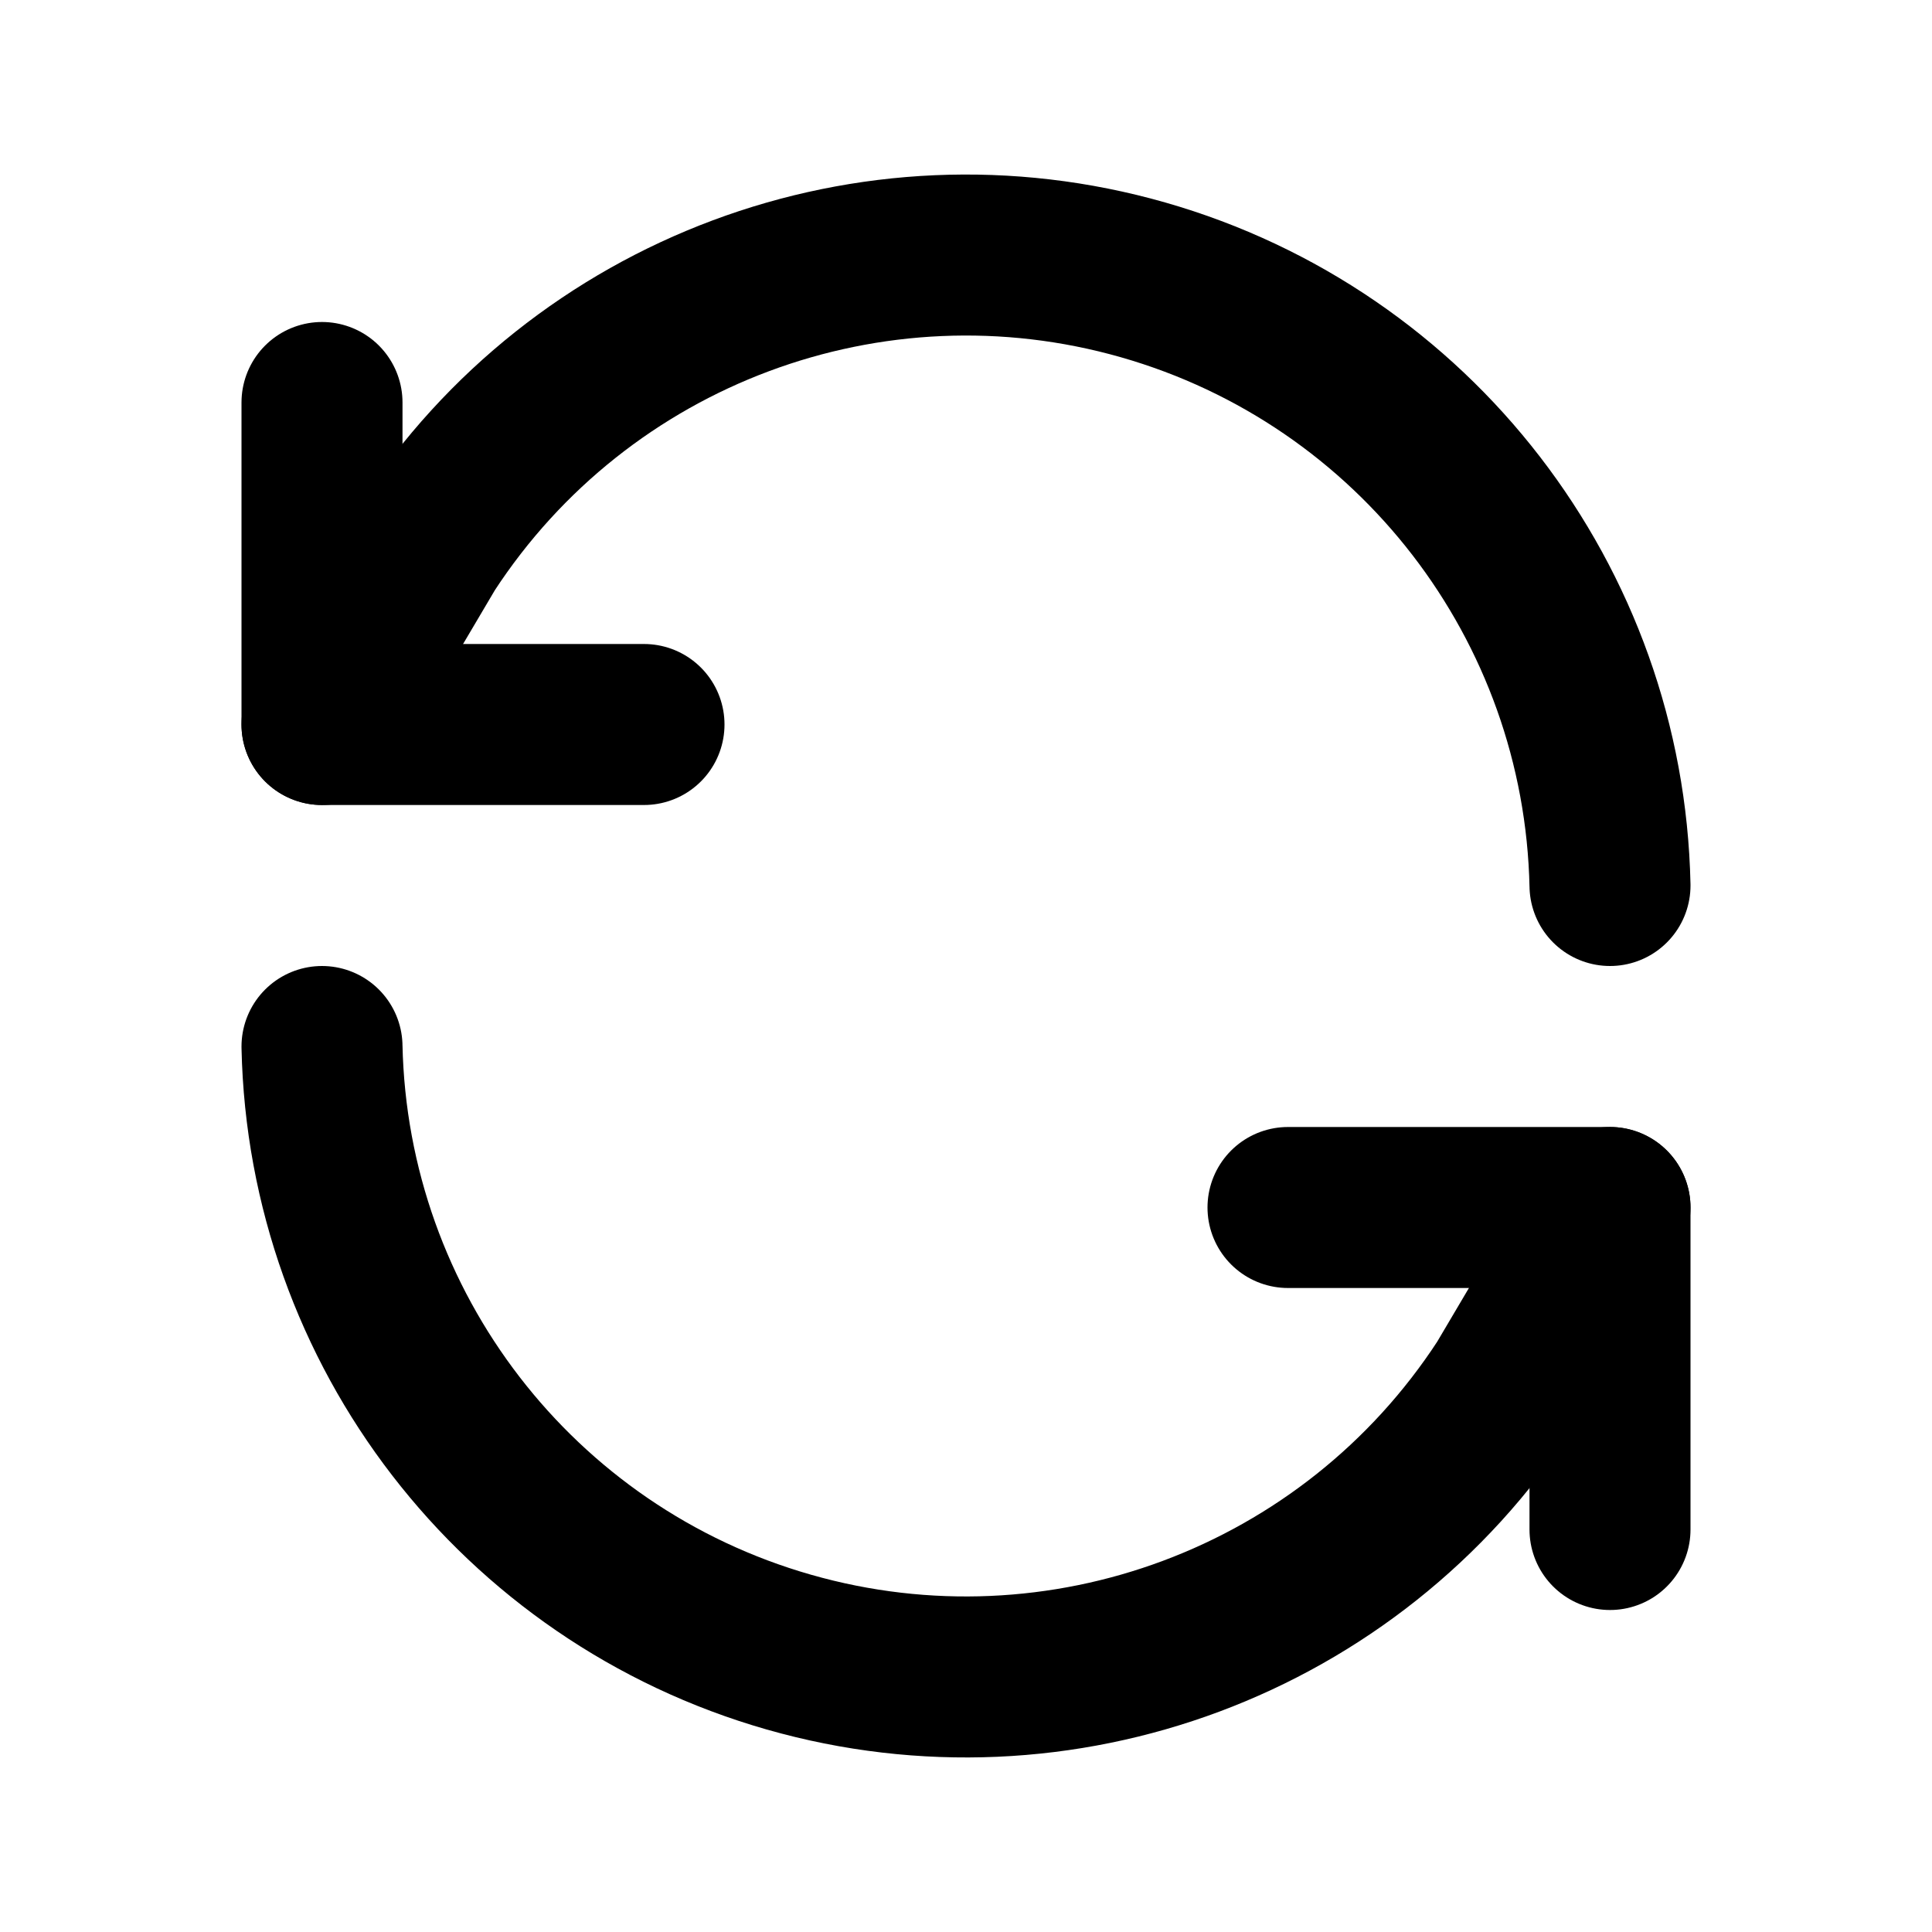
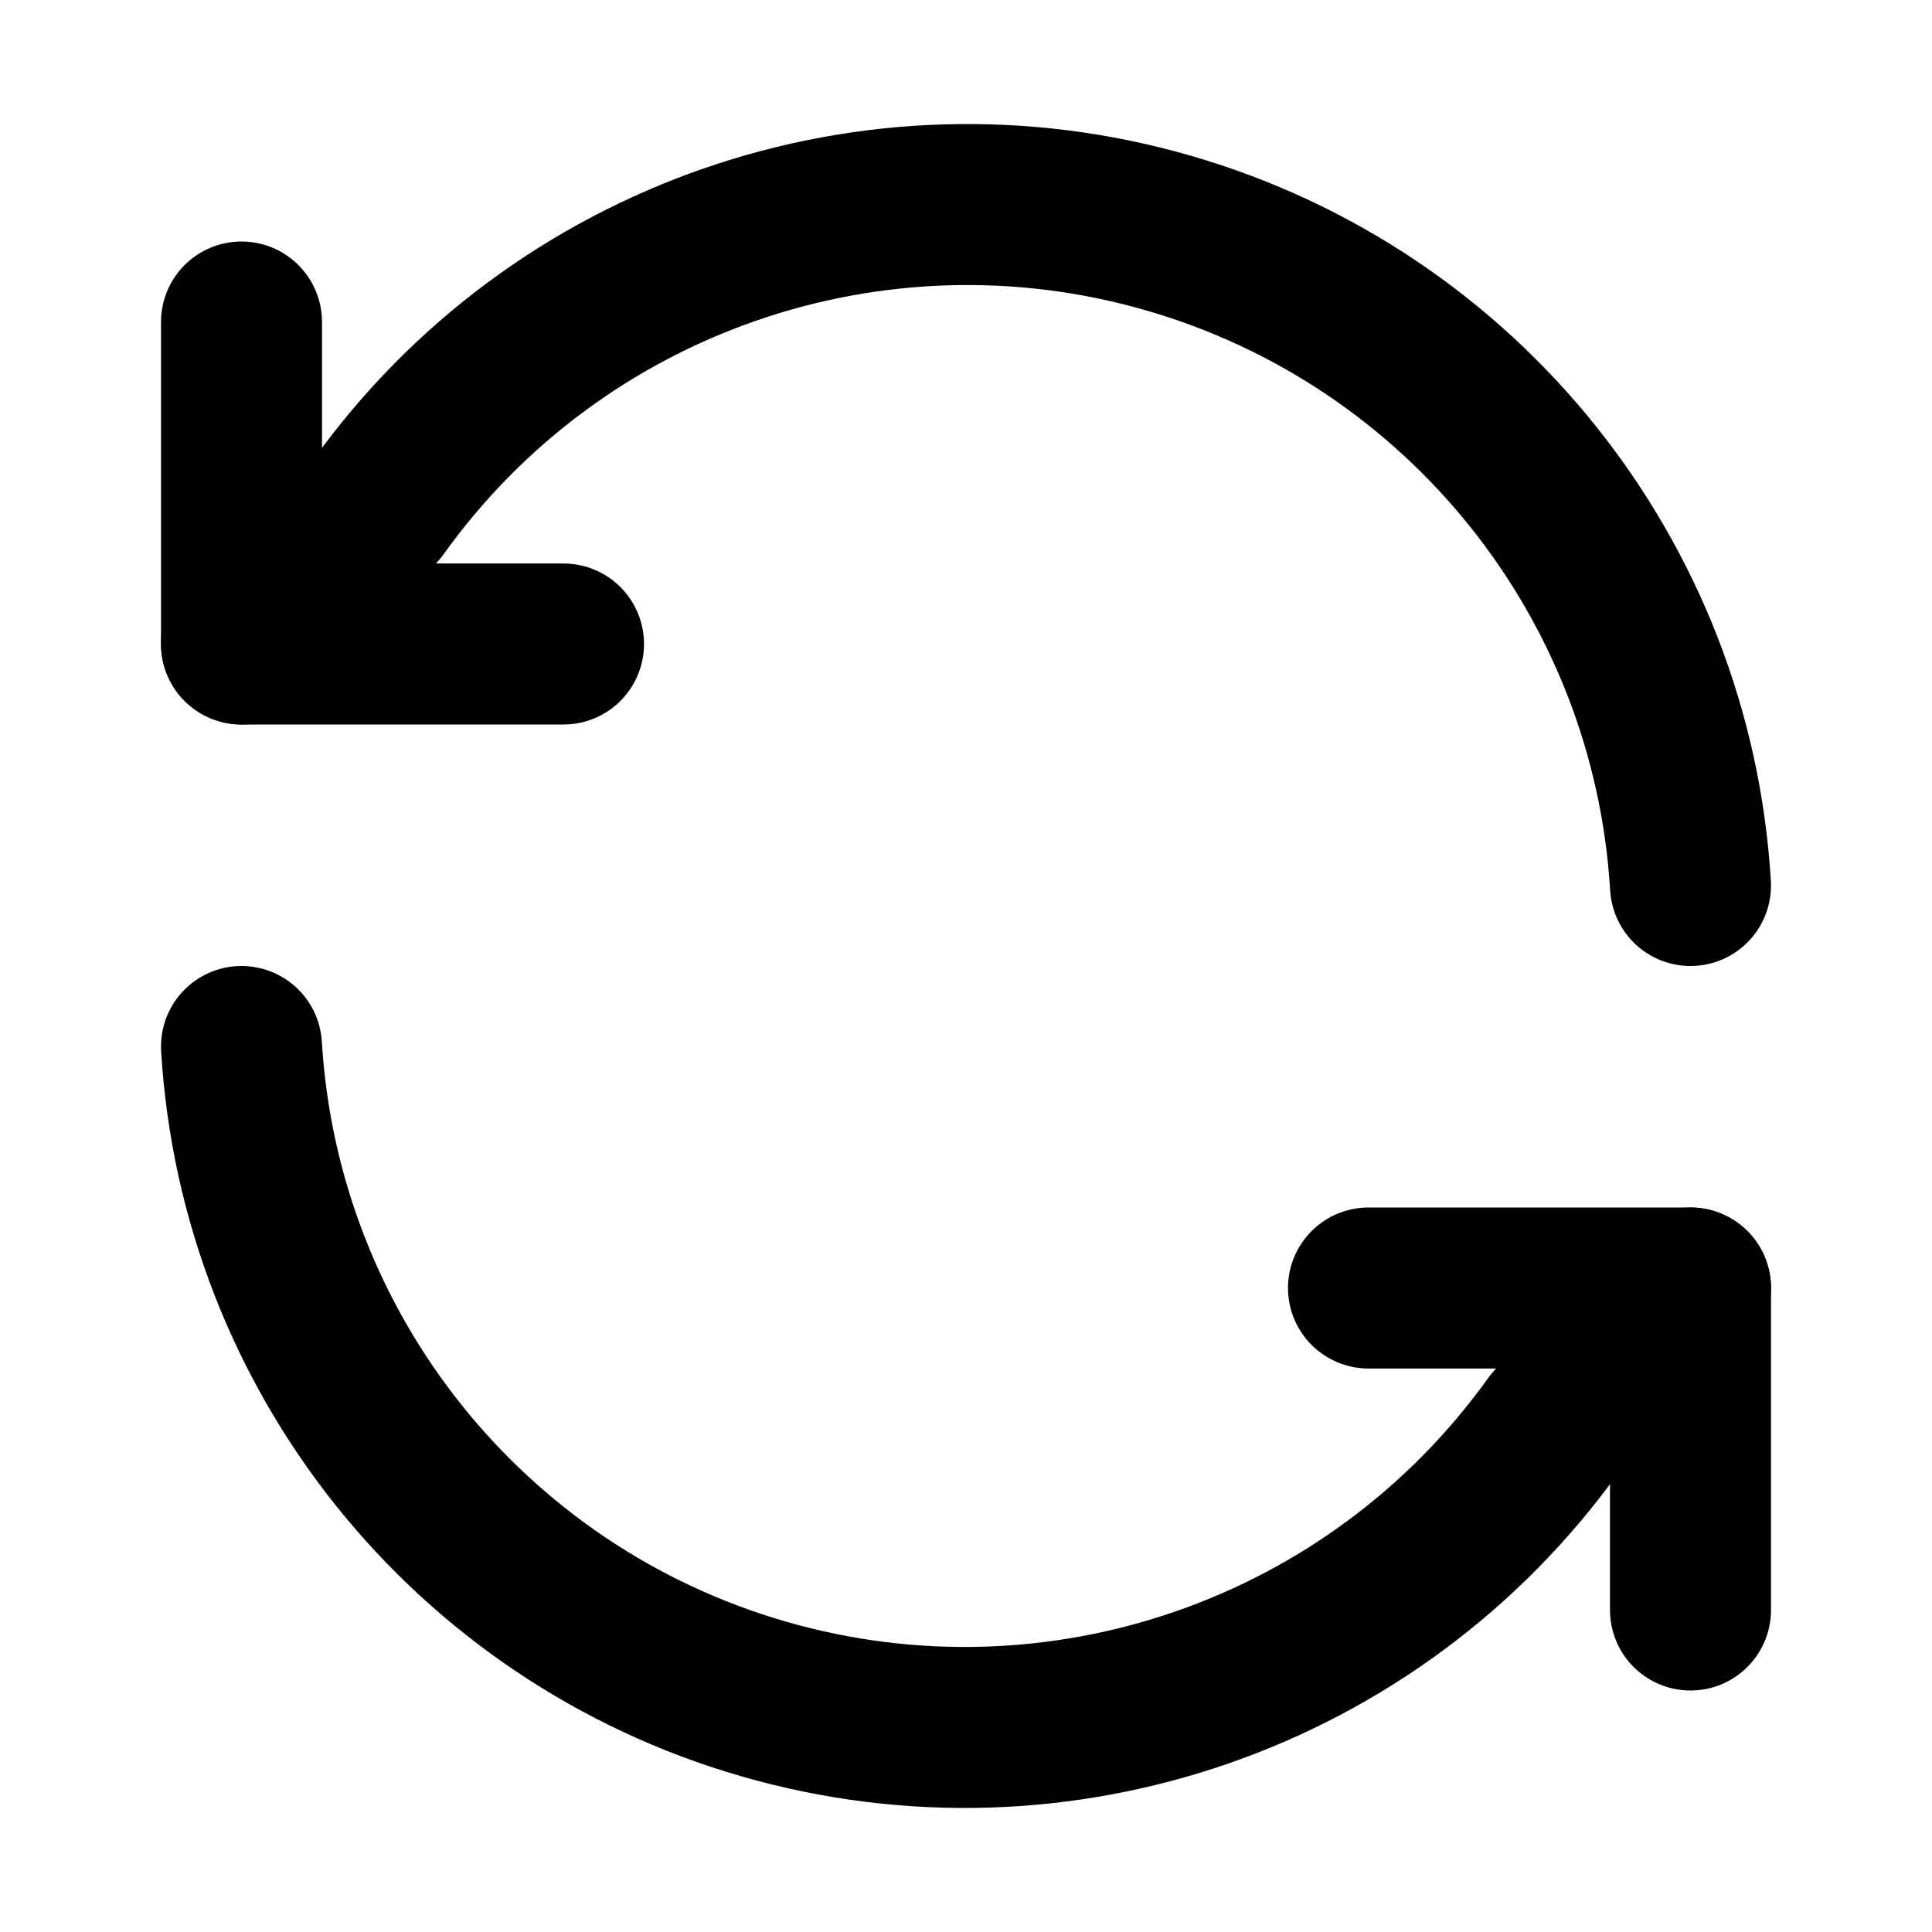
<svg xmlns="http://www.w3.org/2000/svg" viewBox="0 0 24 24" fill="none">
  <g stroke="currentColor" stroke-width="2" stroke-linecap="round" stroke-linejoin="round">
-     <path d="M20 11a8 8 0 0 0-14.7-4.2L4 9" />
-     <path d="M4 5v4h4M4 13a8 8 0 0 0 14.7 4.2L20 15" />
-     <path d="M20 19v-4h-4" />
+     <path d="M21 11a9 9 0 0 0-16.3-4.7L3 8" />
+     <path d="M3 4v4h4M3 13a9 9 0 0 0 16.3 4.7L21 16" />
+     <path d="M21 20v-4h-4" />
  </g>
</svg>
